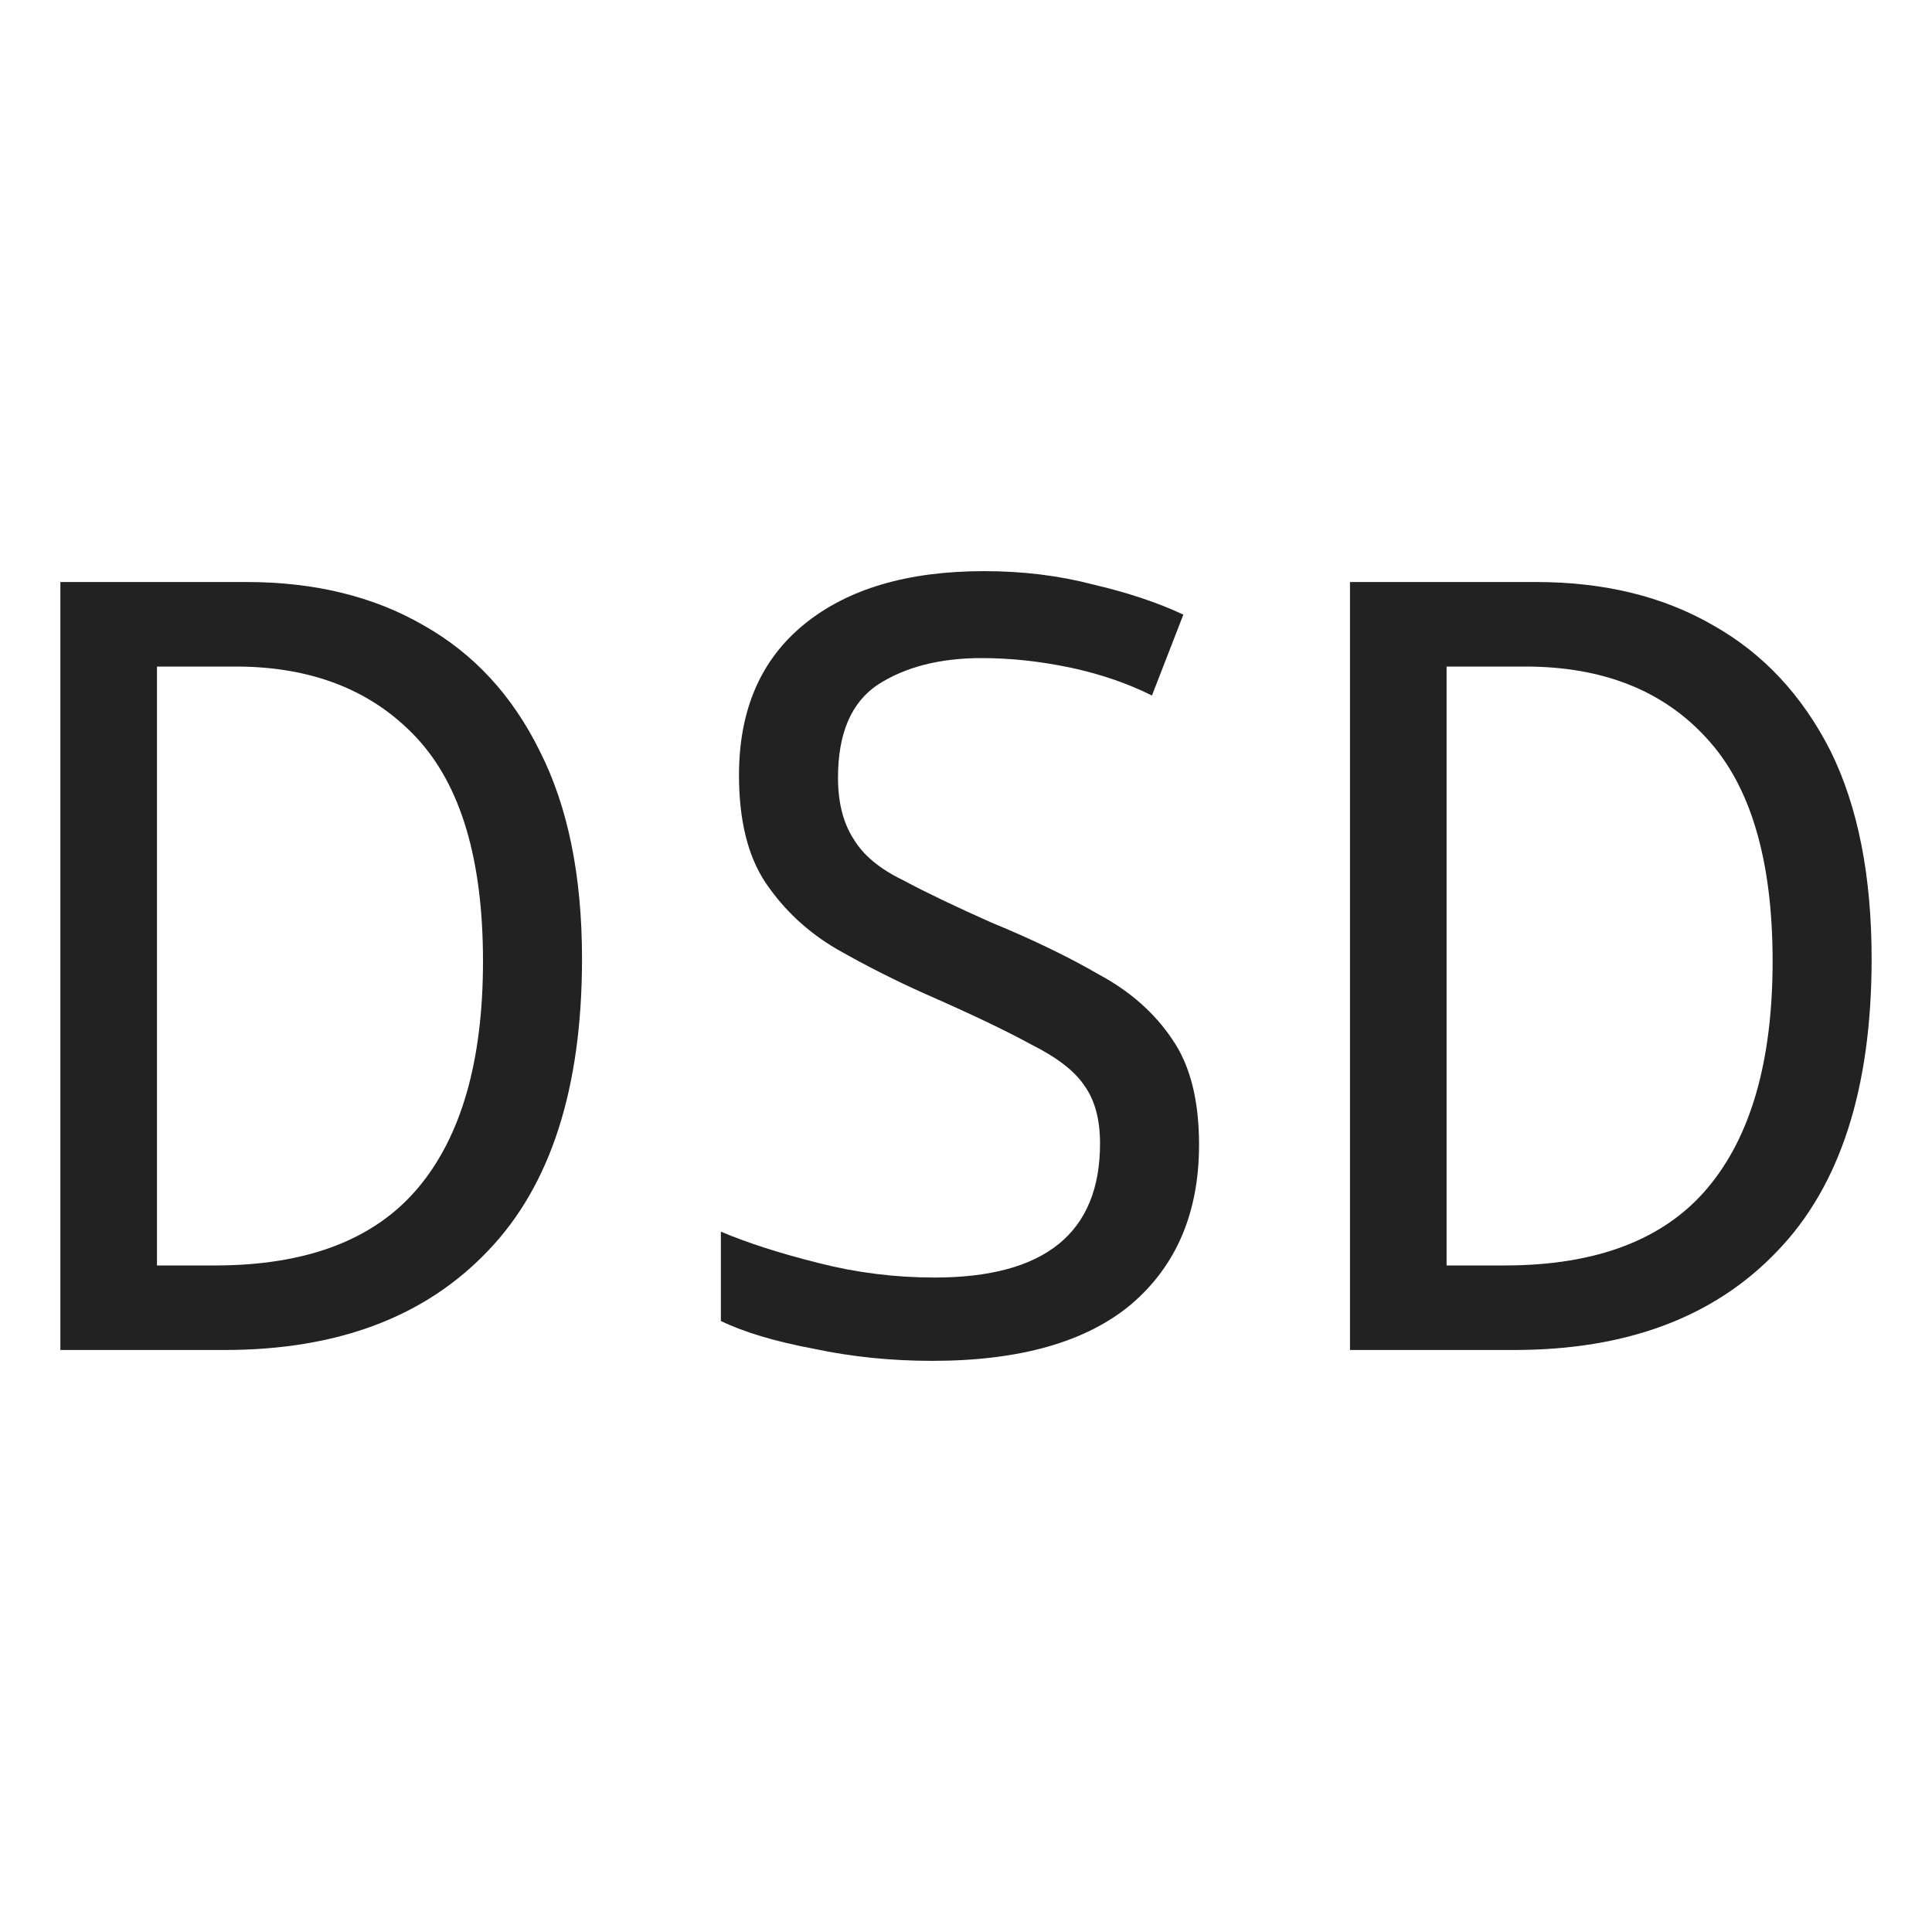
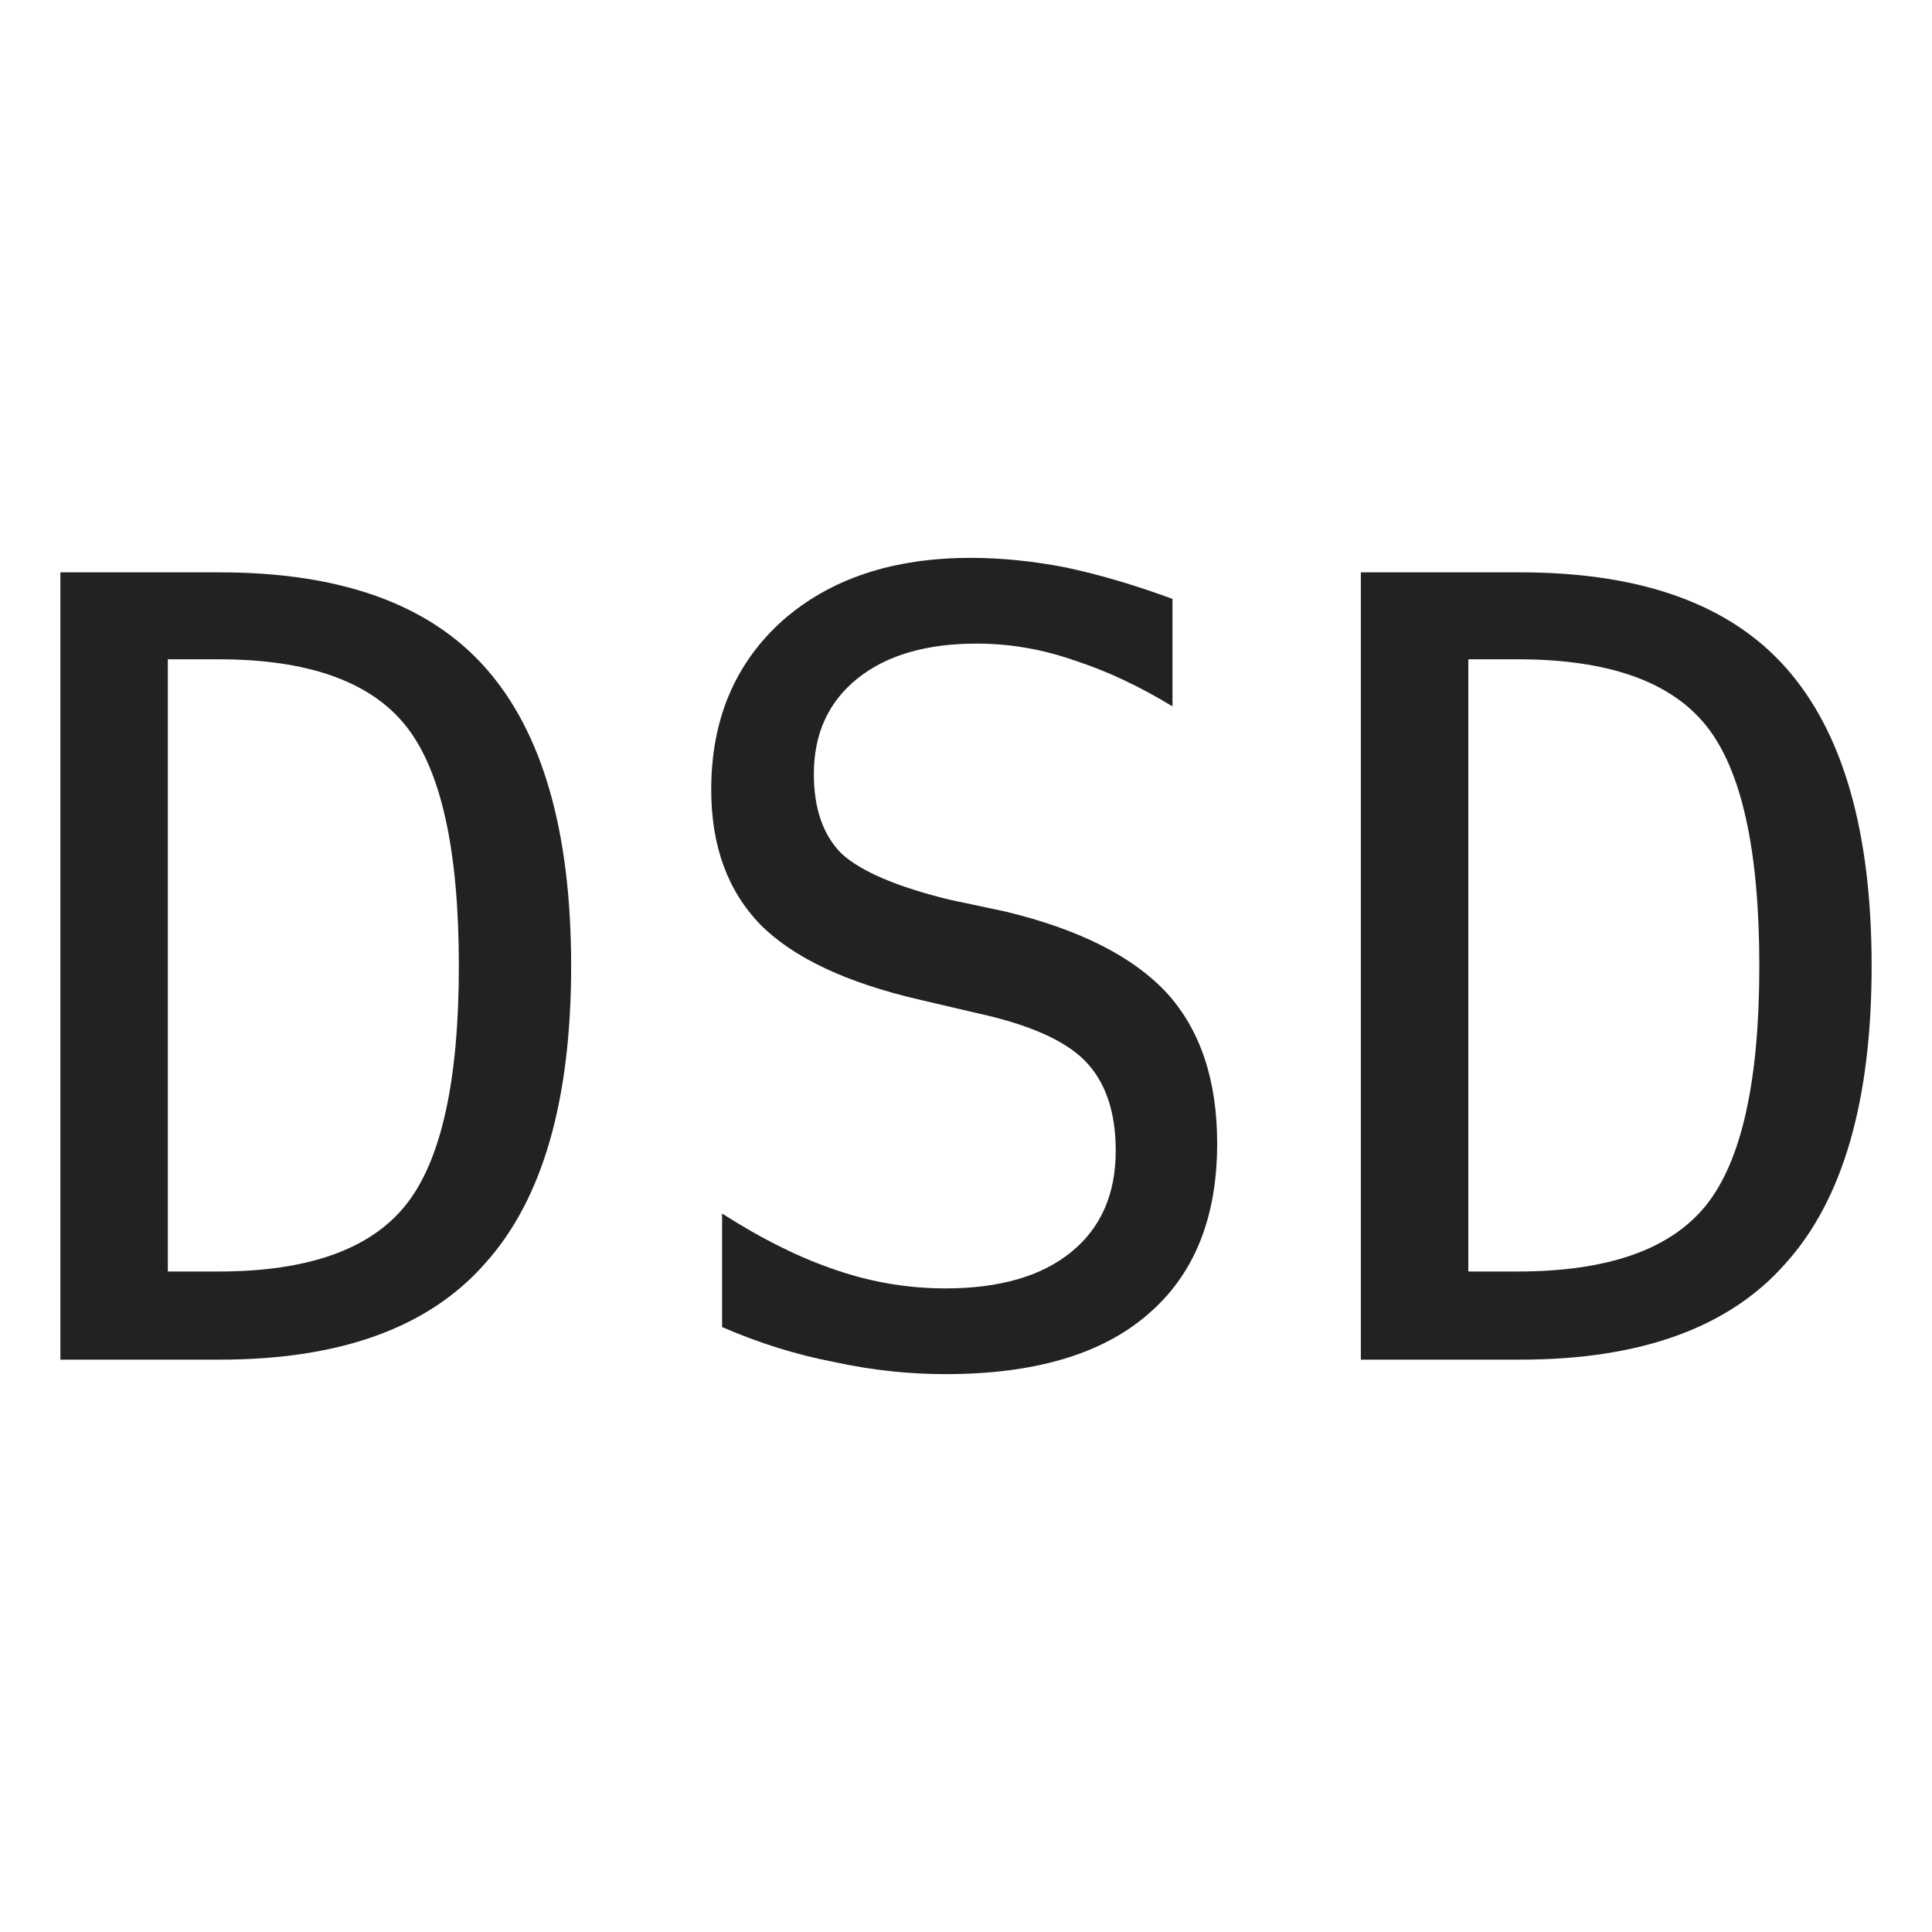
<svg xmlns="http://www.w3.org/2000/svg" width="16px" height="16px" viewBox="0 0 16 16">
-   <path d="M0.5 11.18V4.82H2.04Q2.89 4.82 3.51 5.18Q4.13 5.53 4.47 6.22Q4.82 6.91 4.82 7.94Q4.82 9.55 4.04 10.36Q3.26 11.18 1.86 11.18ZM1.78 10.48Q2.92 10.48 3.46 9.84Q4 9.2 4 7.96Q4 6.7 3.45 6.11Q2.9 5.52 1.95 5.52H1.3V10.48Z" fill-rule="nonzero" fill="#222222" />
-   <path d="M7.72 11.27Q7.21 11.27 6.74 11.17Q6.26 11.08 5.97 10.94V10.2Q6.3 10.34 6.78 10.46Q7.25 10.58 7.74 10.58Q9.11 10.58 9.11 9.47Q9.11 9.17 8.98 8.99Q8.86 8.81 8.54 8.65Q8.23 8.48 7.66 8.23Q7.28 8.06 6.93 7.86Q6.57 7.65 6.34 7.31Q6.12 6.98 6.12 6.42Q6.12 5.61 6.66 5.17Q7.2 4.73 8.15 4.73Q8.63 4.73 9.05 4.84Q9.48 4.94 9.8 5.09L9.54 5.76Q9.24 5.61 8.87 5.53Q8.49 5.45 8.13 5.45Q7.61 5.45 7.27 5.67Q6.94 5.89 6.94 6.44Q6.94 6.75 7.07 6.95Q7.19 7.15 7.48 7.29Q7.76 7.44 8.21 7.64Q8.72 7.85 9.1 8.07Q9.49 8.28 9.71 8.61Q9.93 8.93 9.93 9.48Q9.93 10.32 9.37 10.8Q8.81 11.27 7.72 11.27Z" fill-rule="nonzero" fill="#222222" />
-   <path d="M11.18 11.18V4.82H12.72Q13.57 4.82 14.19 5.18Q14.81 5.53 15.16 6.22Q15.5 6.91 15.5 7.94Q15.5 9.55 14.72 10.36Q13.94 11.18 12.54 11.18ZM12.46 10.48Q13.6 10.48 14.14 9.84Q14.68 9.2 14.68 7.96Q14.68 6.7 14.13 6.11Q13.59 5.52 12.63 5.52H11.98V10.48Z" fill-rule="nonzero" fill="#222222" />
+   <path d="M1.81 10.53Q2.92 10.53 3.36 9.98Q3.8 9.43 3.8 8Q3.8 6.56 3.36 6.01Q2.92 5.46 1.81 5.46H1.39V10.53ZM1.82 4.74Q3.32 4.74 4.02 5.53Q4.73 6.33 4.73 8Q4.73 9.67 4.02 10.46Q3.32 11.26 1.82 11.26H0.5V4.74Z" fill-rule="nonzero" fill="#222222" />
+   <path d="M9.71 4.96V5.85Q9.3 5.6 8.9 5.47Q8.5 5.33 8.09 5.33Q7.46 5.33 7.1 5.62Q6.74 5.91 6.74 6.41Q6.74 6.84 6.97 7.07Q7.21 7.29 7.86 7.45L8.33 7.55Q9.24 7.77 9.66 8.22Q10.08 8.68 10.08 9.47Q10.08 10.4 9.5 10.89Q8.93 11.38 7.83 11.38Q7.37 11.38 6.91 11.28Q6.44 11.19 5.98 10.99V10.05Q6.48 10.37 6.93 10.52Q7.37 10.67 7.83 10.67Q8.5 10.67 8.87 10.37Q9.24 10.07 9.24 9.53Q9.24 9.04 8.98 8.78Q8.73 8.53 8.09 8.39L7.62 8.28Q6.71 8.07 6.3 7.66Q5.89 7.24 5.89 6.54Q5.89 5.67 6.48 5.14Q7.07 4.62 8.04 4.62Q8.42 4.62 8.83 4.7Q9.25 4.79 9.71 4.96Z" fill-rule="nonzero" fill="#222222" />
+   <path d="M12.57 10.53Q13.69 10.53 14.13 9.98Q14.57 9.43 14.57 8Q14.57 6.56 14.13 6.01Q13.69 5.46 12.57 5.46H12.16V10.53ZM12.59 4.74Q14.09 4.74 14.79 5.53Q15.5 6.33 15.5 8Q15.5 9.67 14.79 10.46Q14.09 11.26 12.59 11.26H11.27V4.74Z" fill-rule="nonzero" fill="#222222" />
</svg>
